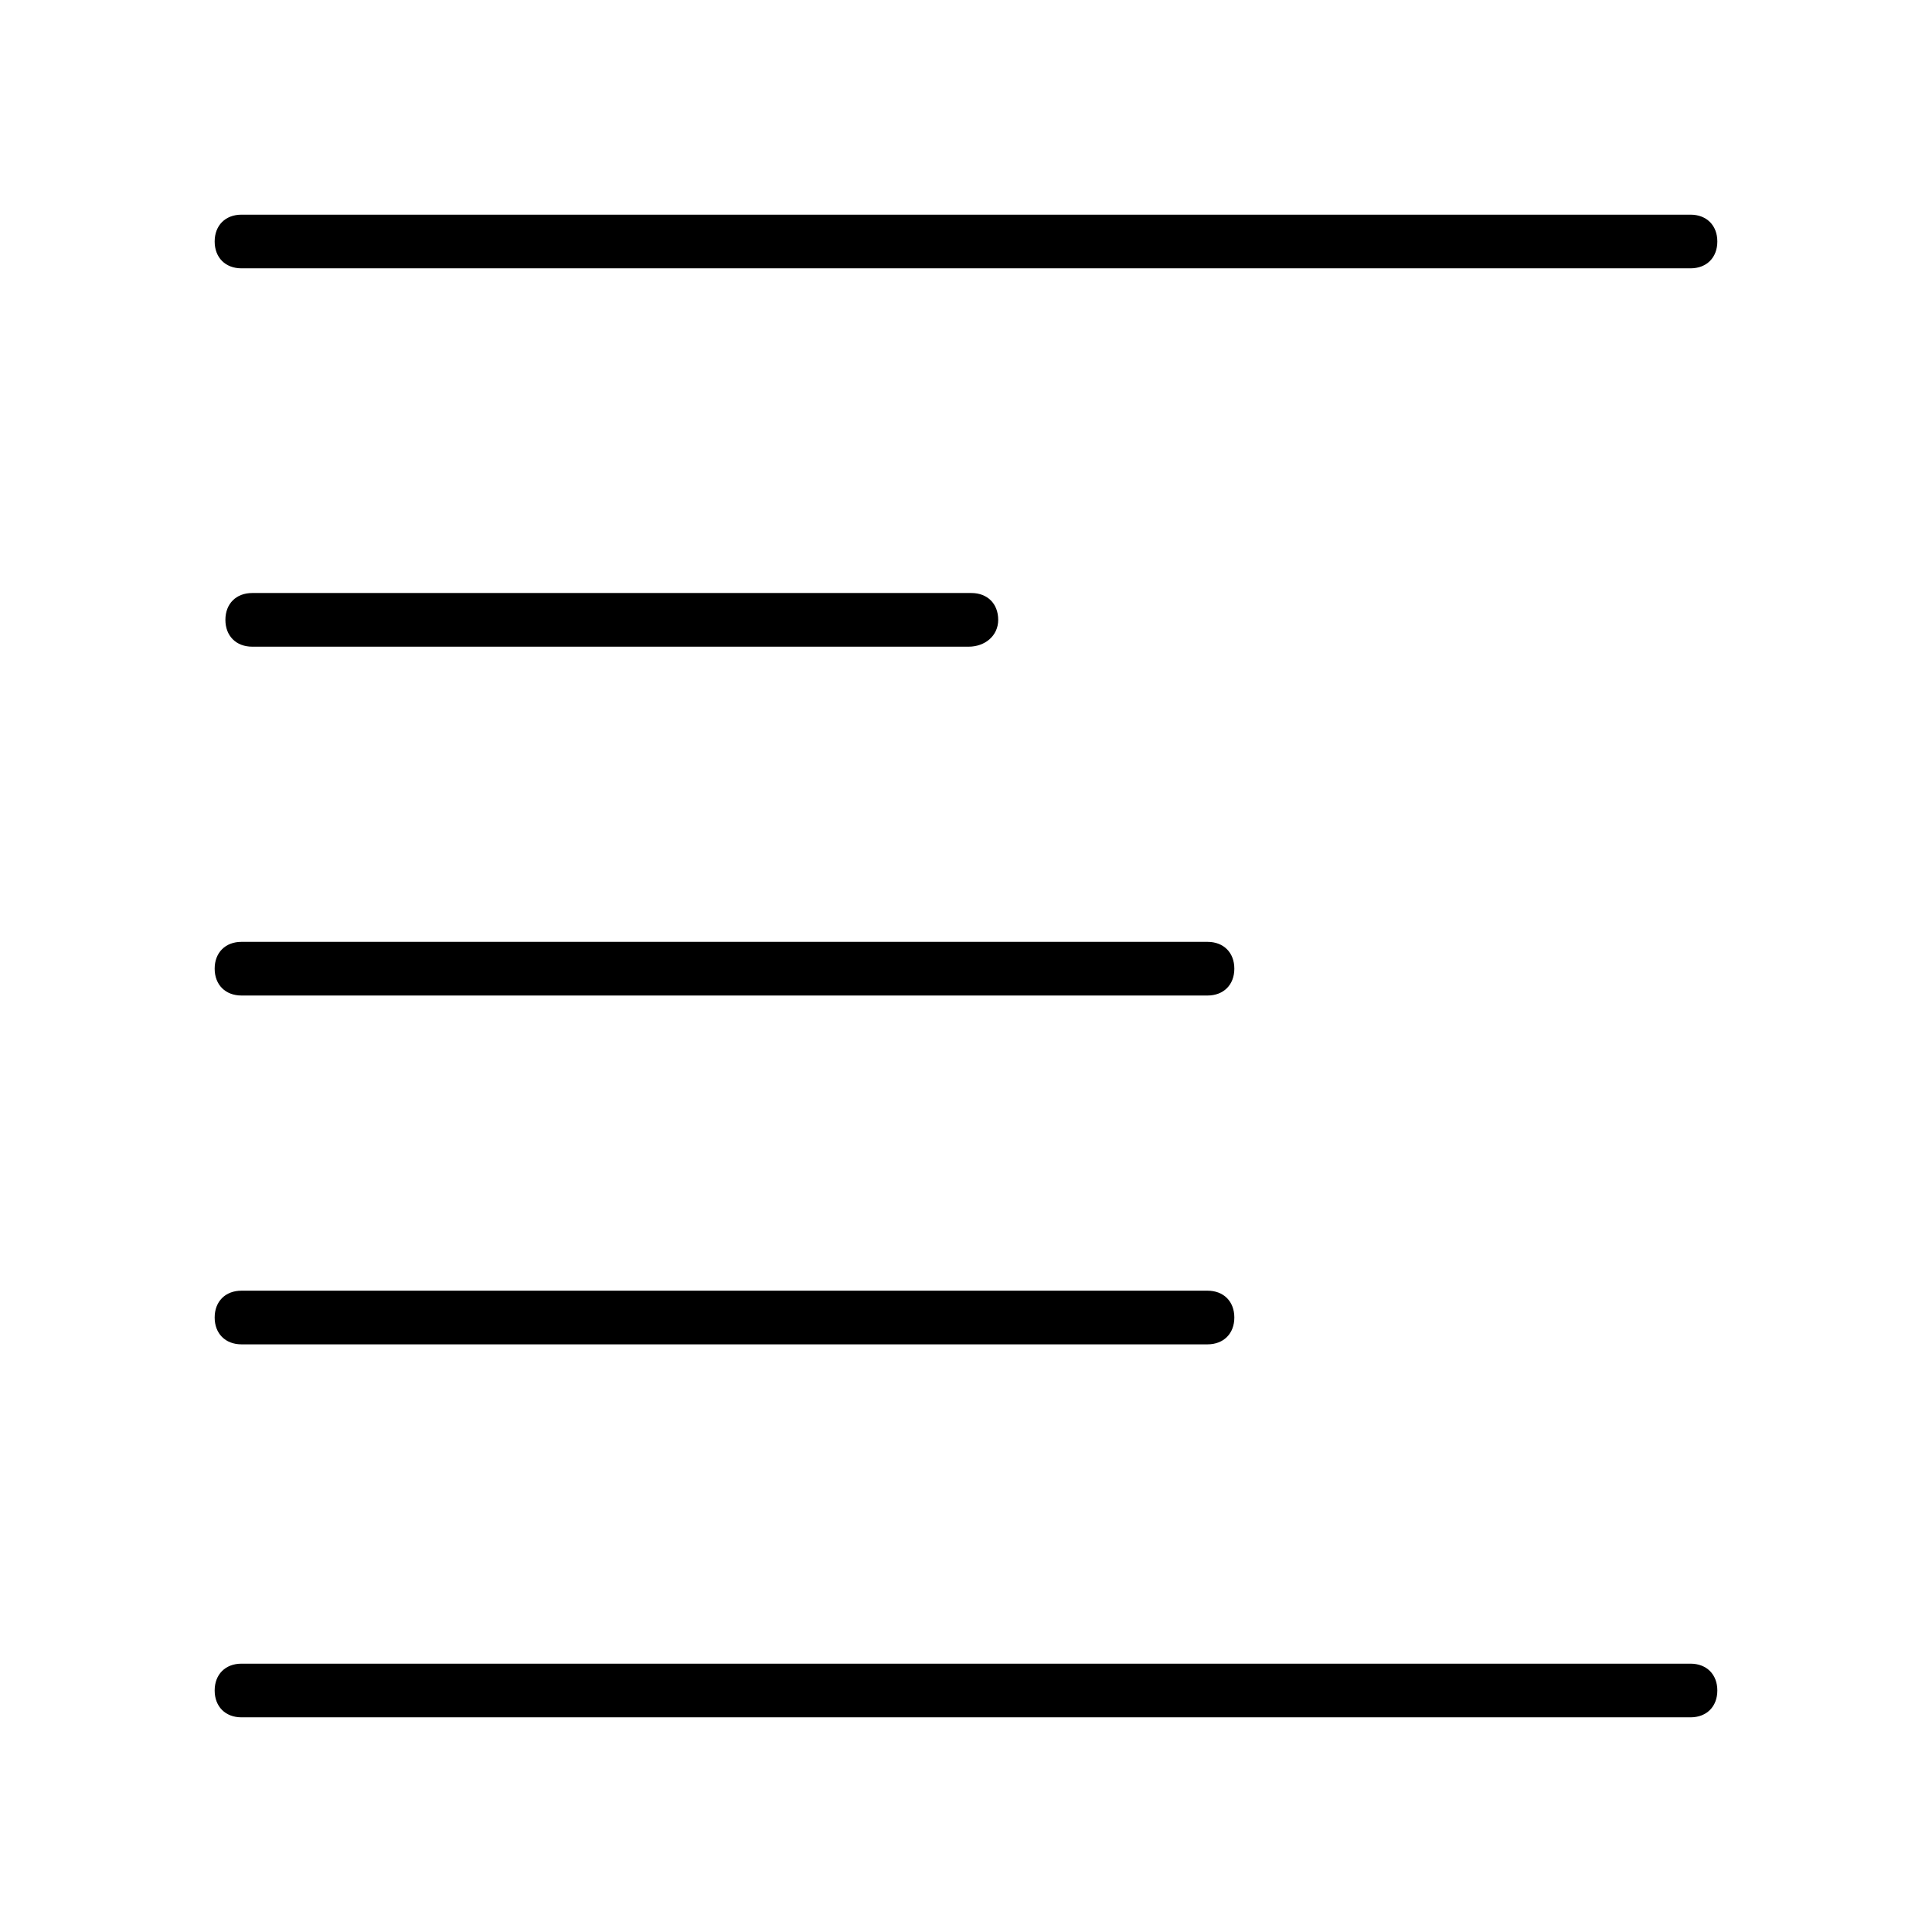
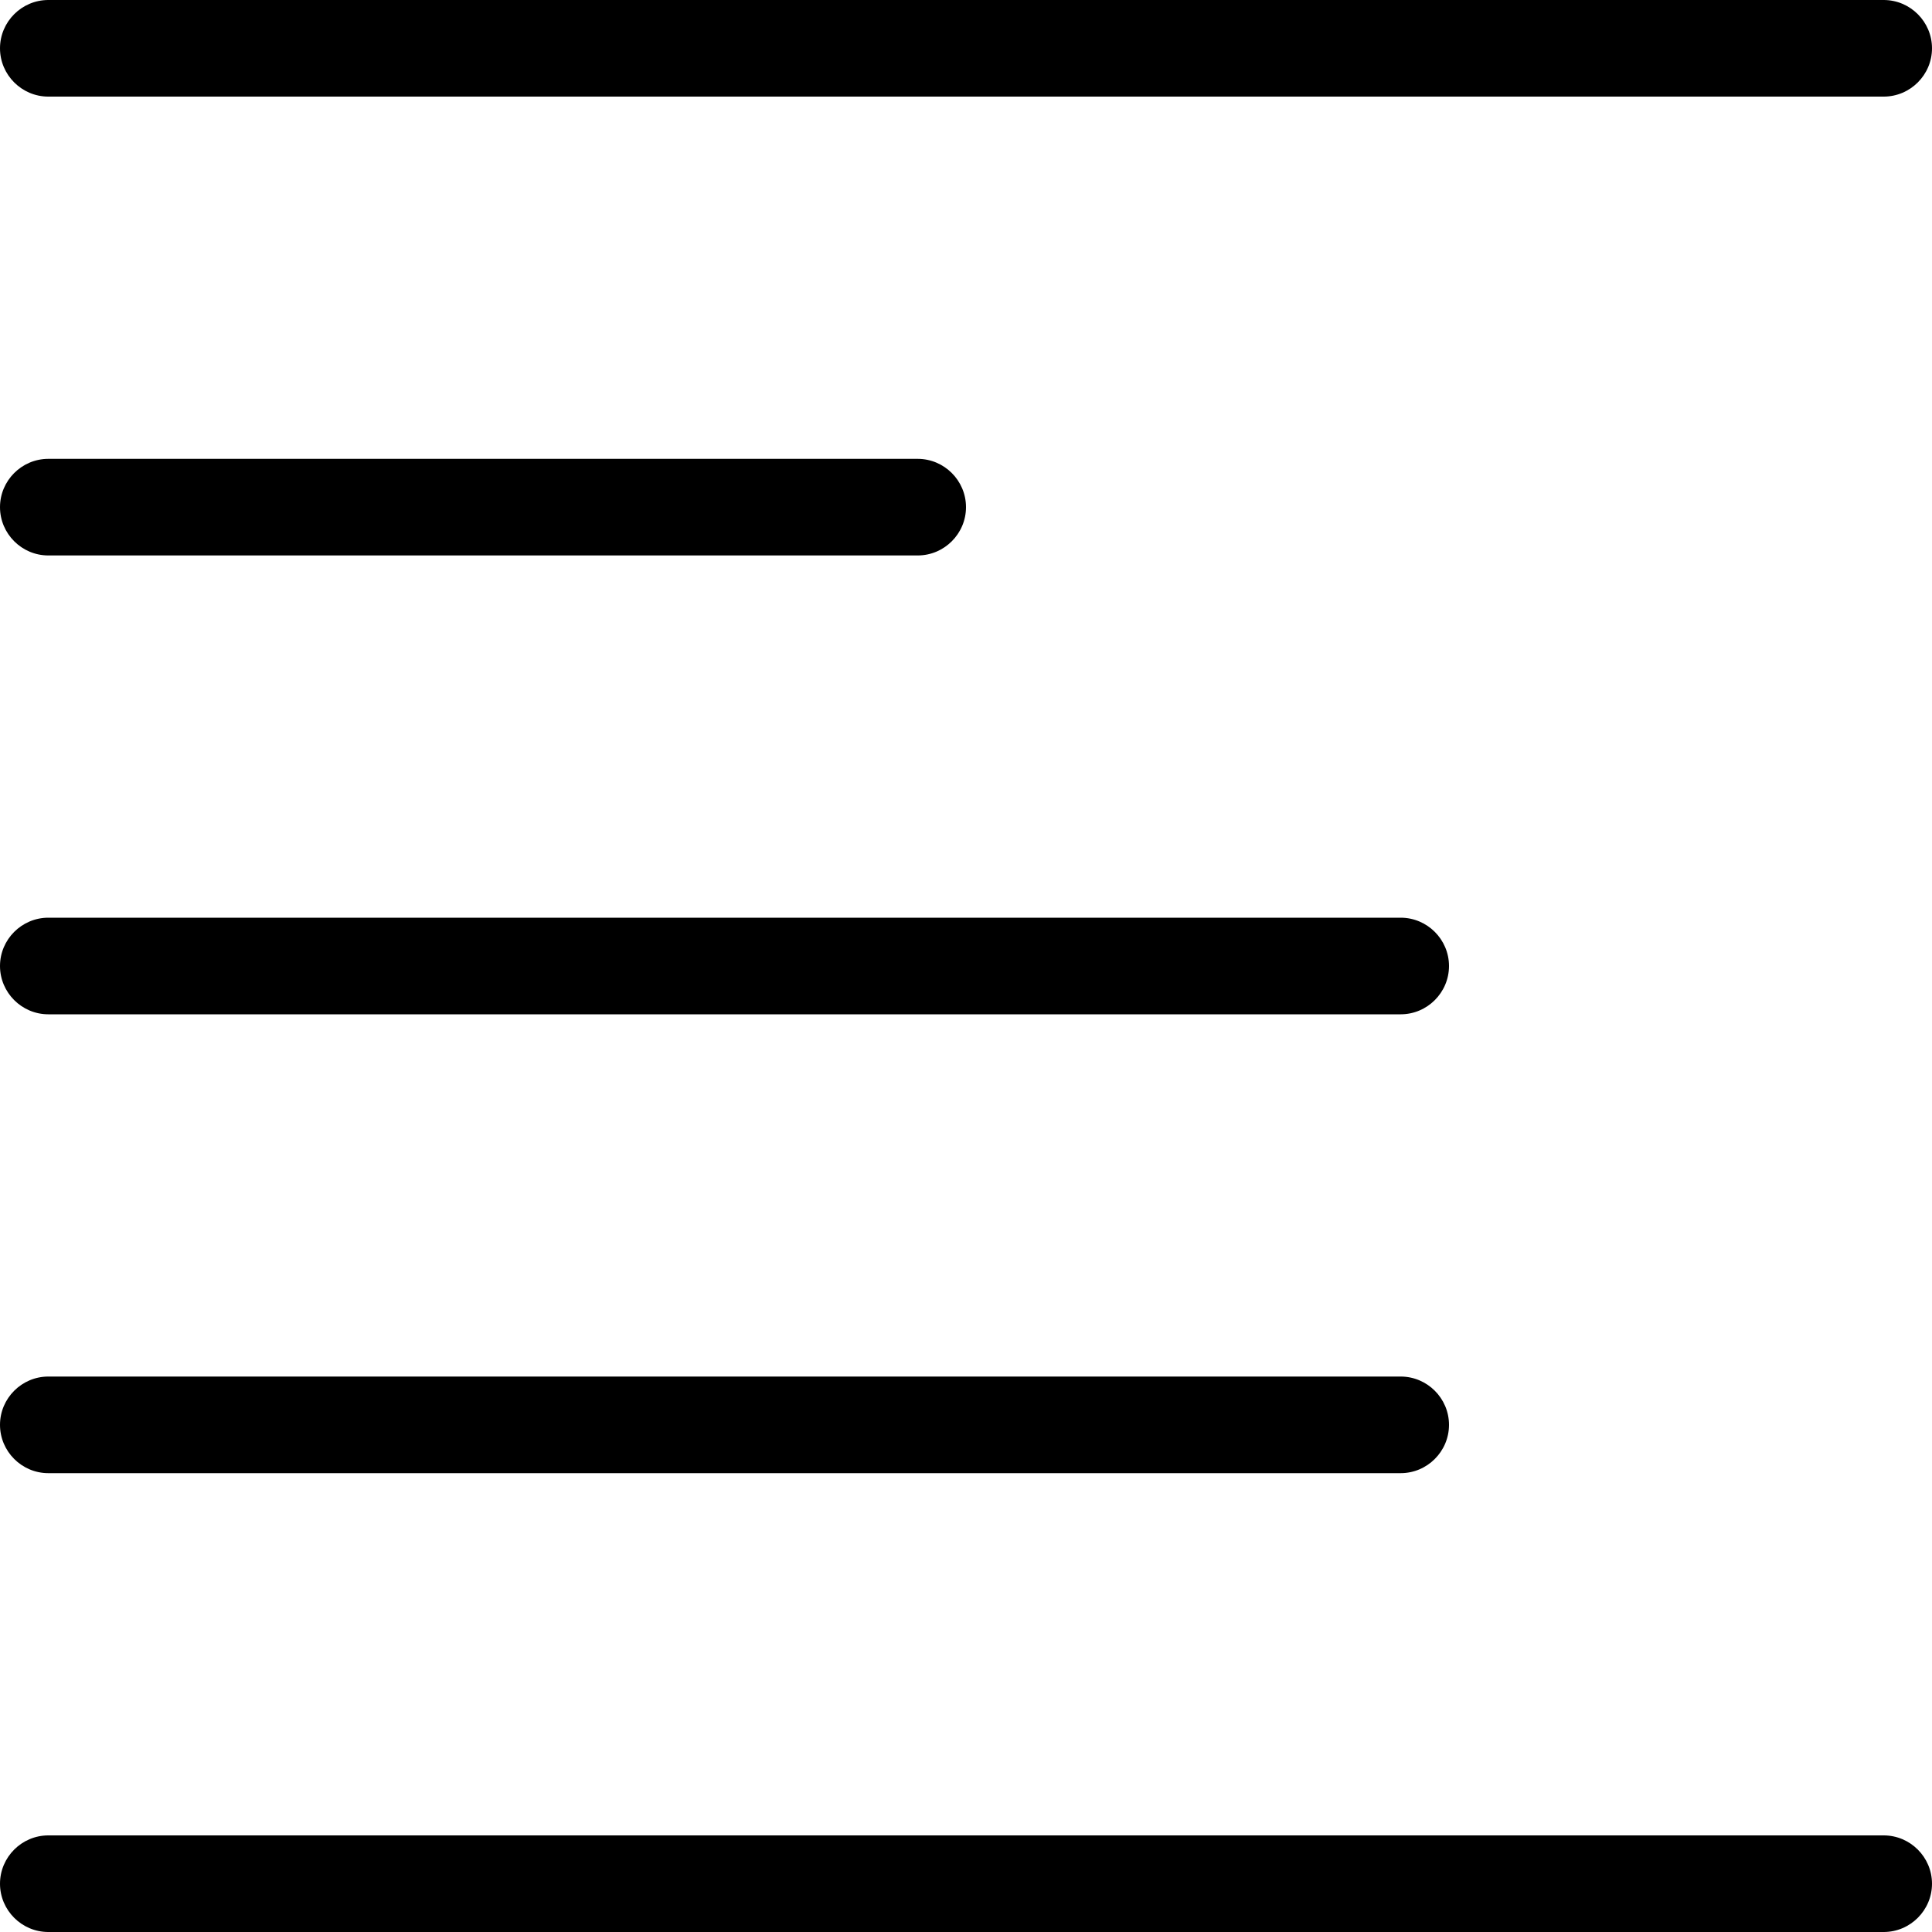
- <svg xmlns="http://www.w3.org/2000/svg" version="1.1" id="Layer_1" x="0px" y="0px" viewBox="0 0 72 72" style="enable-background:new 0 0 72 72;" xml:space="preserve">
-   <g>
-     <g>
-       <path d="M63,64H9c-0.6,0-1-0.4-1-1s0.4-1,1-1h54c0.6,0,1,0.4,1,1S63.6,64,63,64z" />
-     </g>
-     <g>
-       <path d="M45,50.1H9c-0.6,0-1-0.4-1-1s0.4-1,1-1h36c0.6,0,1,0.4,1,1S45.6,50.1,45,50.1z" />
-     </g>
-     <g>
-       <path d="M45,37.1H9c-0.6,0-1-0.4-1-1s0.4-1,1-1h36c0.6,0,1,0.4,1,1S45.6,37.1,45,37.1z" />
-     </g>
-     <g>
-       <path d="M36.1,24.1H9.4c-0.6,0-1-0.4-1-1s0.4-1,1-1h26.8c0.6,0,1,0.4,1,1S36.7,24.1,36.1,24.1z" />
-     </g>
-     <g>
-       <path d="M63,10H9c-0.6,0-1-0.4-1-1s0.4-1,1-1h54c0.6,0,1,0.4,1,1S63.6,10,63,10z" />
-     </g>
-   </g>
+ <svg xmlns="http://www.w3.org/2000/svg" viewBox="0 0 80 80">
+   <path d="M80 78c0 1.1-.9 2-2 2H2c-1.1 0-2-.9-2-2s.9-2 2-2h76c1.1 0 2 .9 2 2zM2 61h56c1.1 0 2-.9 2-2s-.9-2-2-2H2c-1.1 0-2 .9-2 2s.9 2 2 2zm0-19h56c1.1 0 2-.9 2-2s-.9-2-2-2H2c-1.1 0-2 .9-2 2s.9 2 2 2zm0-19h36c1.1 0 2-.9 2-2s-.9-2-2-2H2c-1.1 0-2 .9-2 2s.9 2 2 2zM2 4h76c1.1 0 2-.9 2-2s-.9-2-2-2H2C.9 0 0 .9 0 2s.9 2 2 2z" />
</svg>
